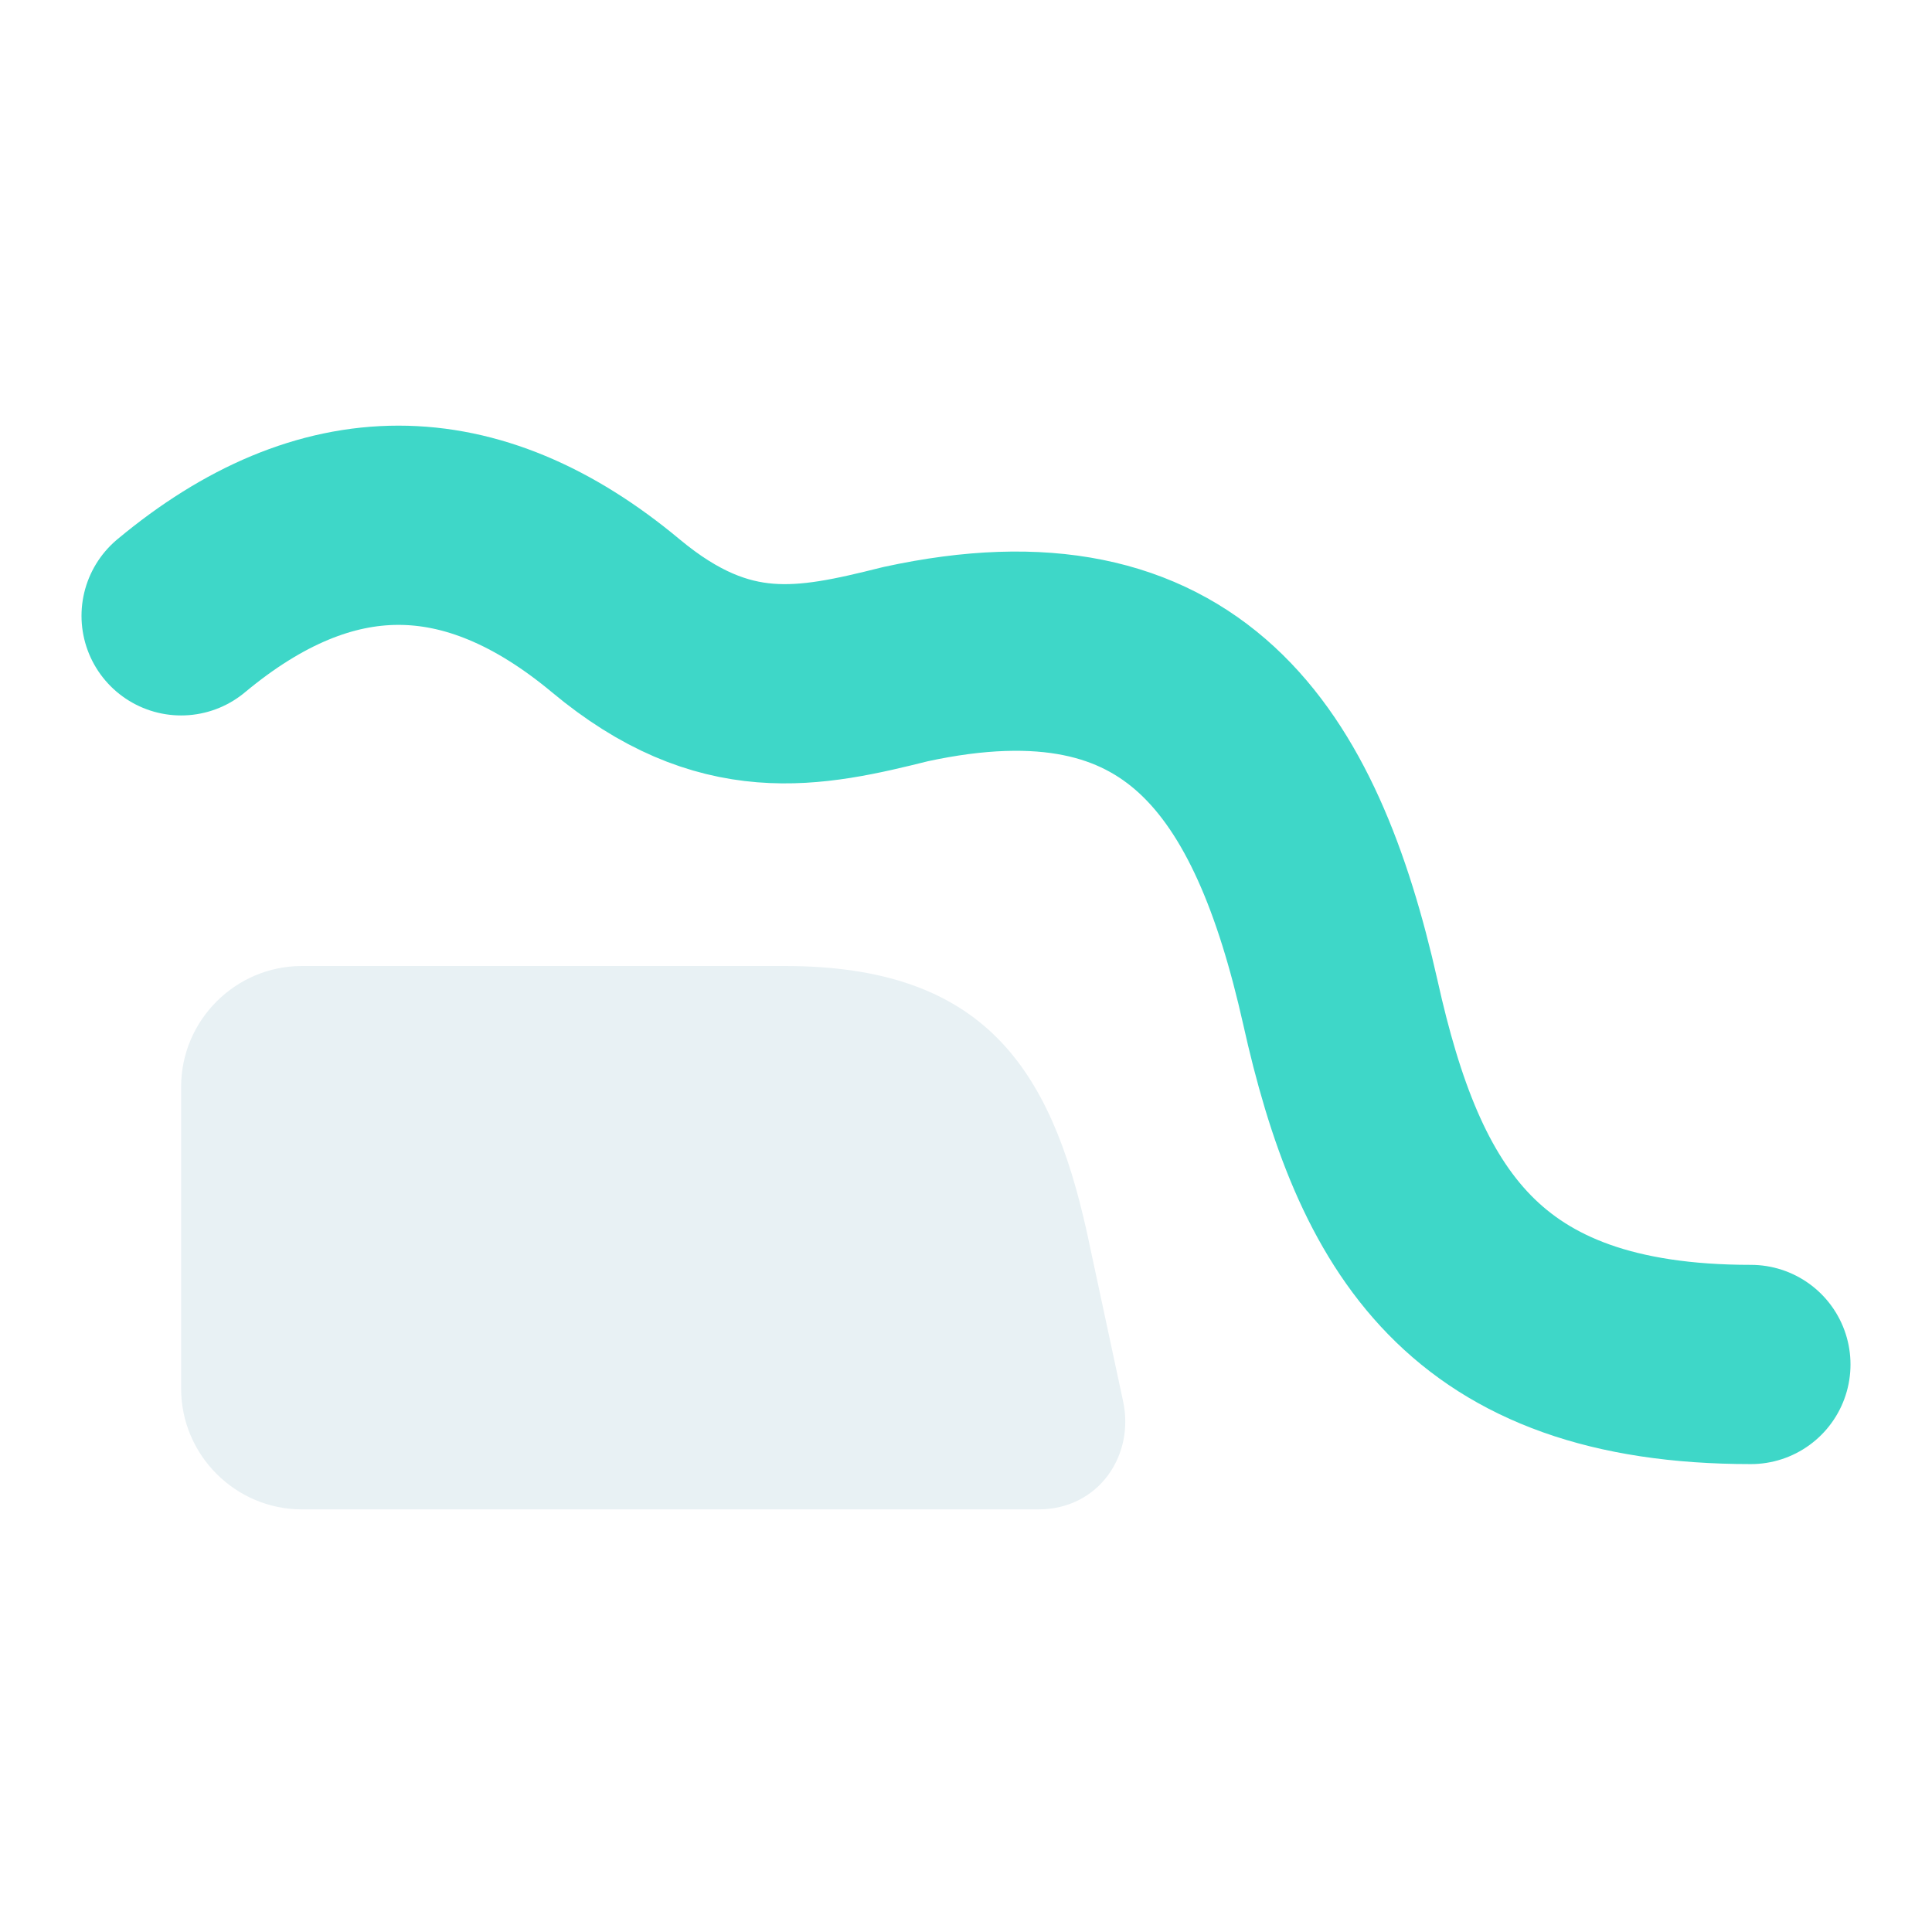
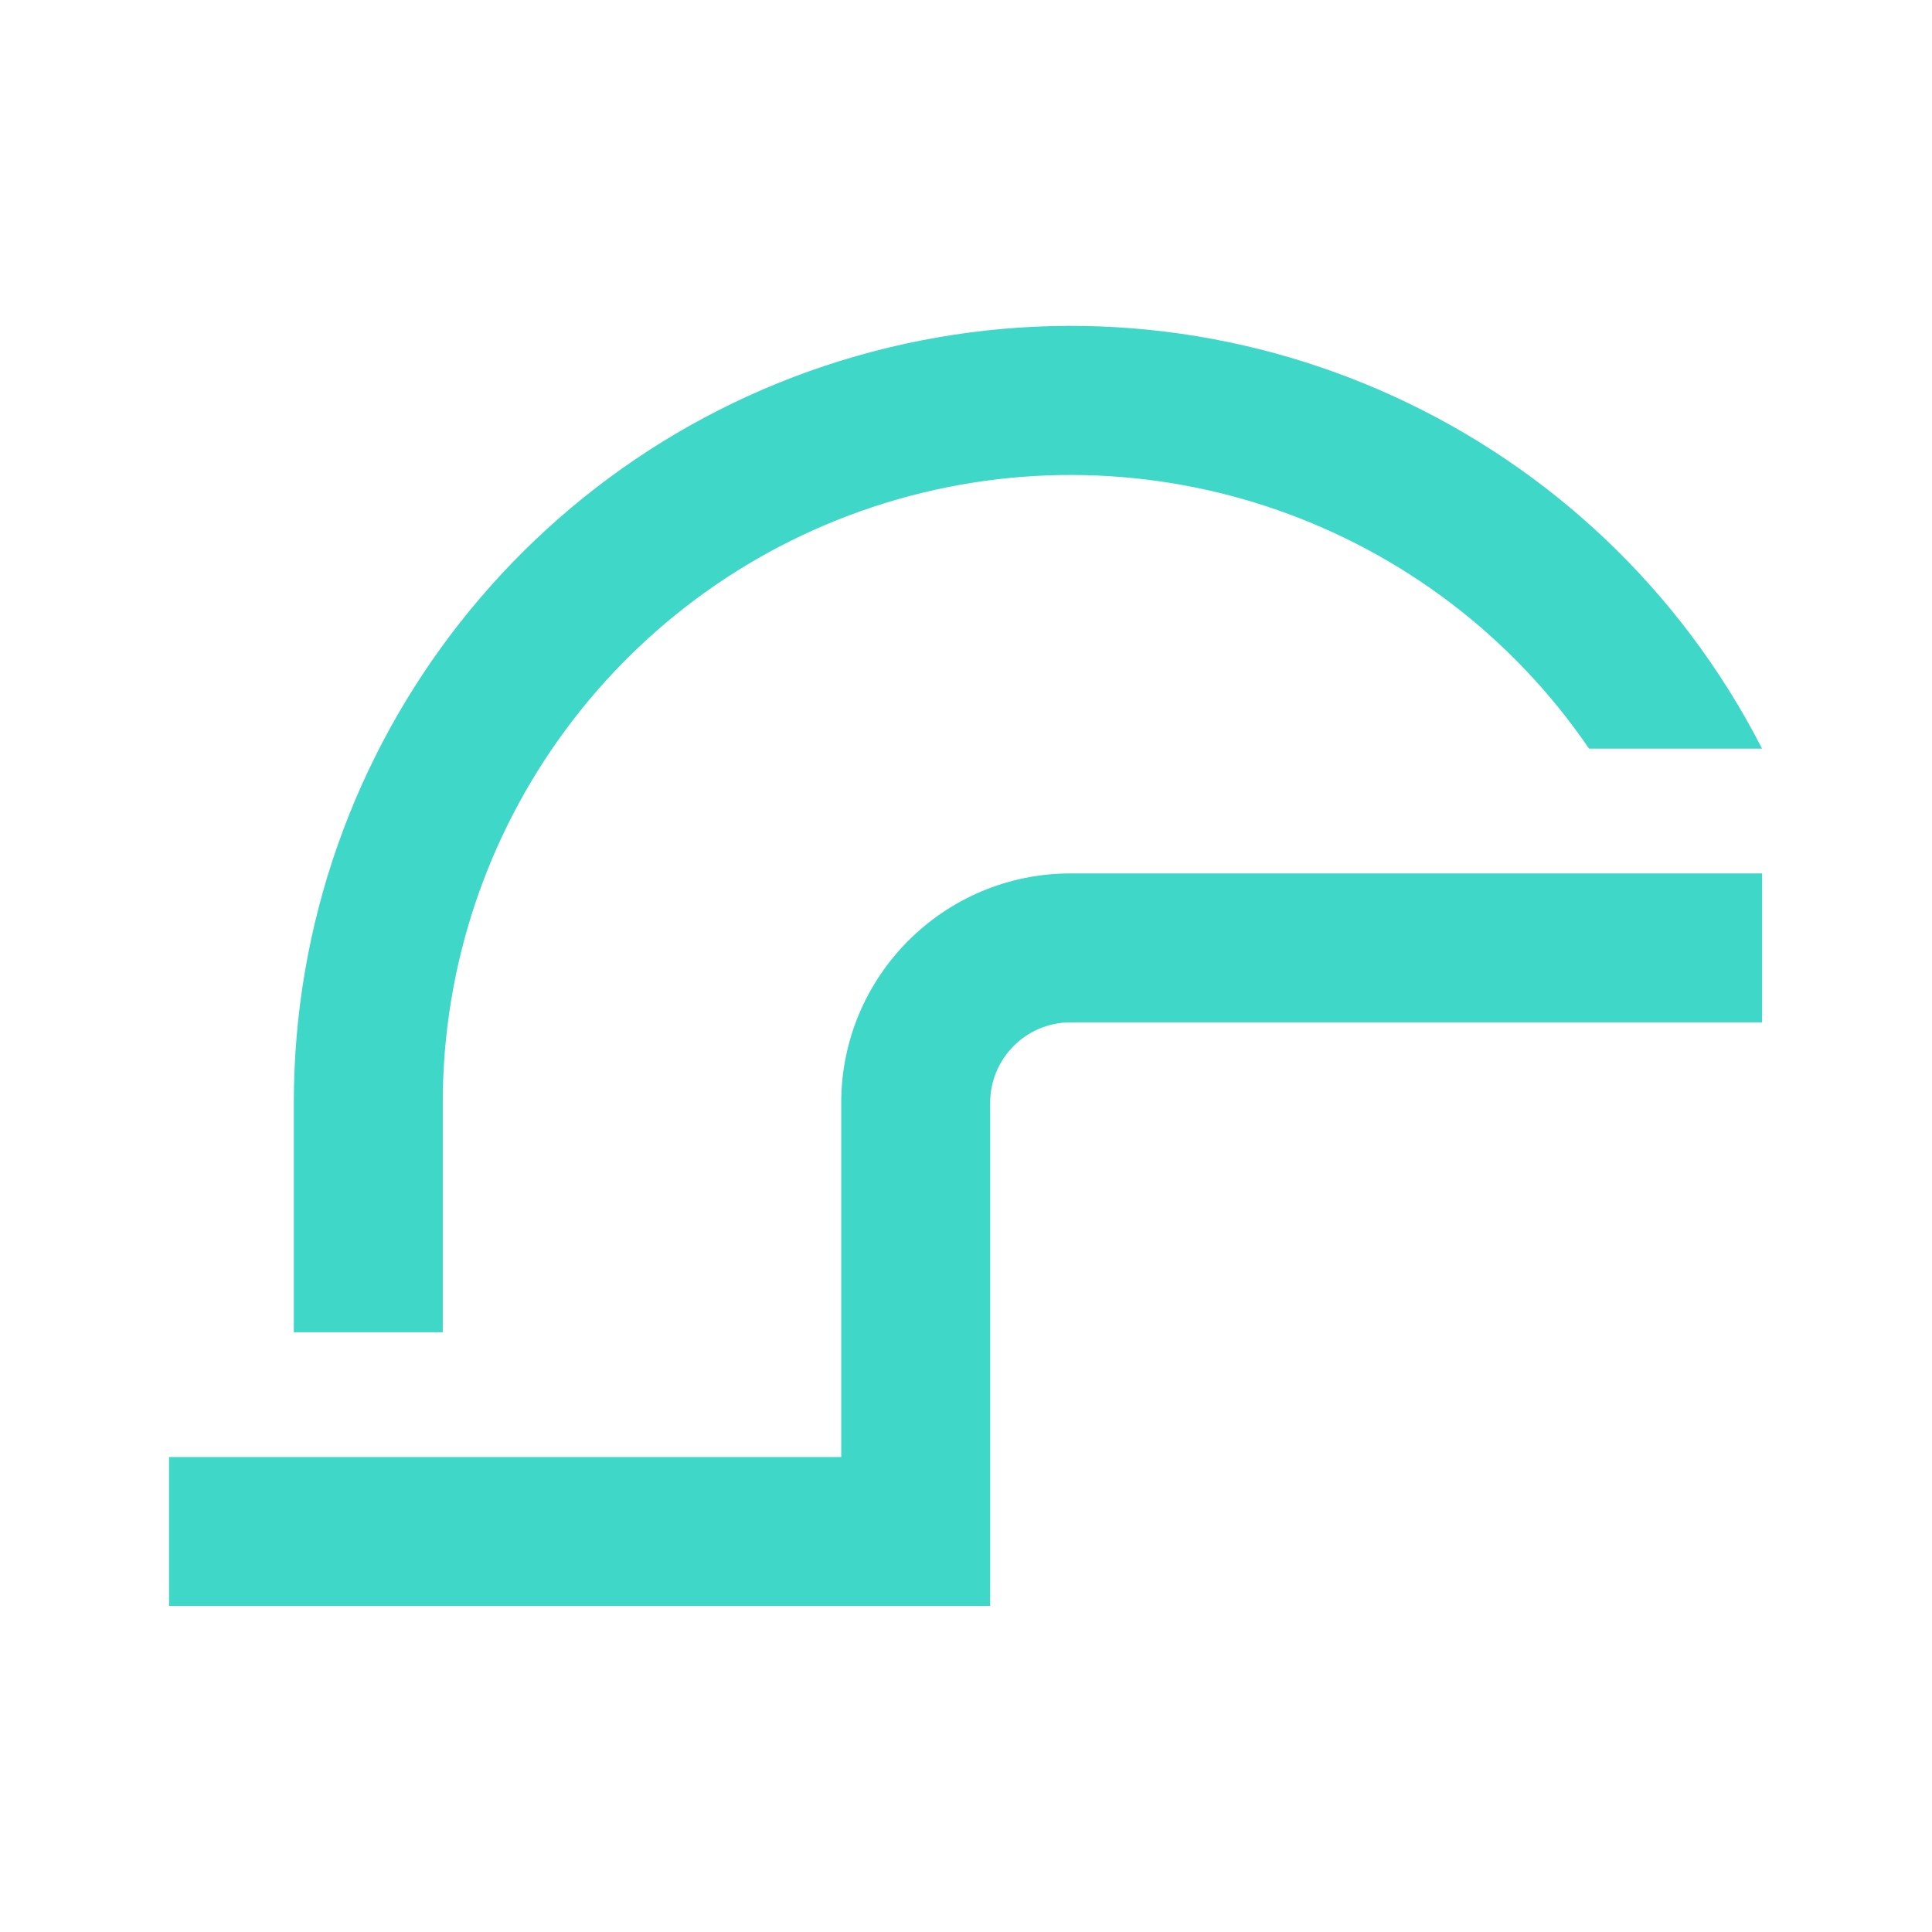
- <svg xmlns="http://www.w3.org/2000/svg" viewBox="0 0 32 32" role="img" aria-label="Weir">
-   <g transform="translate(0 -3)">
-     <path d="M5 19H13C16.3 19 17.4 20.7 18 23.4L18.6 26.2C18.8 27.1 18.2 28 17.2 28H5C3.9 28 3 27.1 3 26V21C3 19.9 3.9 19 5 19Z" fill="#e8f1f4" />
-     <path d="M3 13.2C5.4 11.2 7.8 11.2 10.2 13.2C12 14.7 13.4 14.4 15 14C19.6 13 21.3 15.6 22.2 19.6C23 23.2 24.4 25.6 29 25.6" fill="none" stroke="#3ed7c8" stroke-width="3.3" stroke-linecap="round" stroke-linejoin="round" />
-   </g>
+ <svg xmlns="http://www.w3.org/2000/svg" viewBox="0 0 24 24" role="img" aria-label="Weir">
+   <path d="M3.65 16.55L3.65 13.7A9.65 9.65 0 0 1 21.889 9.3L19.74 9.3A7.8 7.8 0 0 0 5.5 13.7L5.5 16.55Z" fill="#3ed7c8" />
+   <path d="M10.45 13.7L10.45 18.1L2.1 18.1L2.1 19.95L12.3 19.95L12.3 13.7A1 1 0 0 1 13.3 12.7L21.889 12.7L21.889 10.85L13.3 10.85A2.85 2.85 0 0 0 10.45 13.7Z" fill="#3ed7c8" />
</svg>
